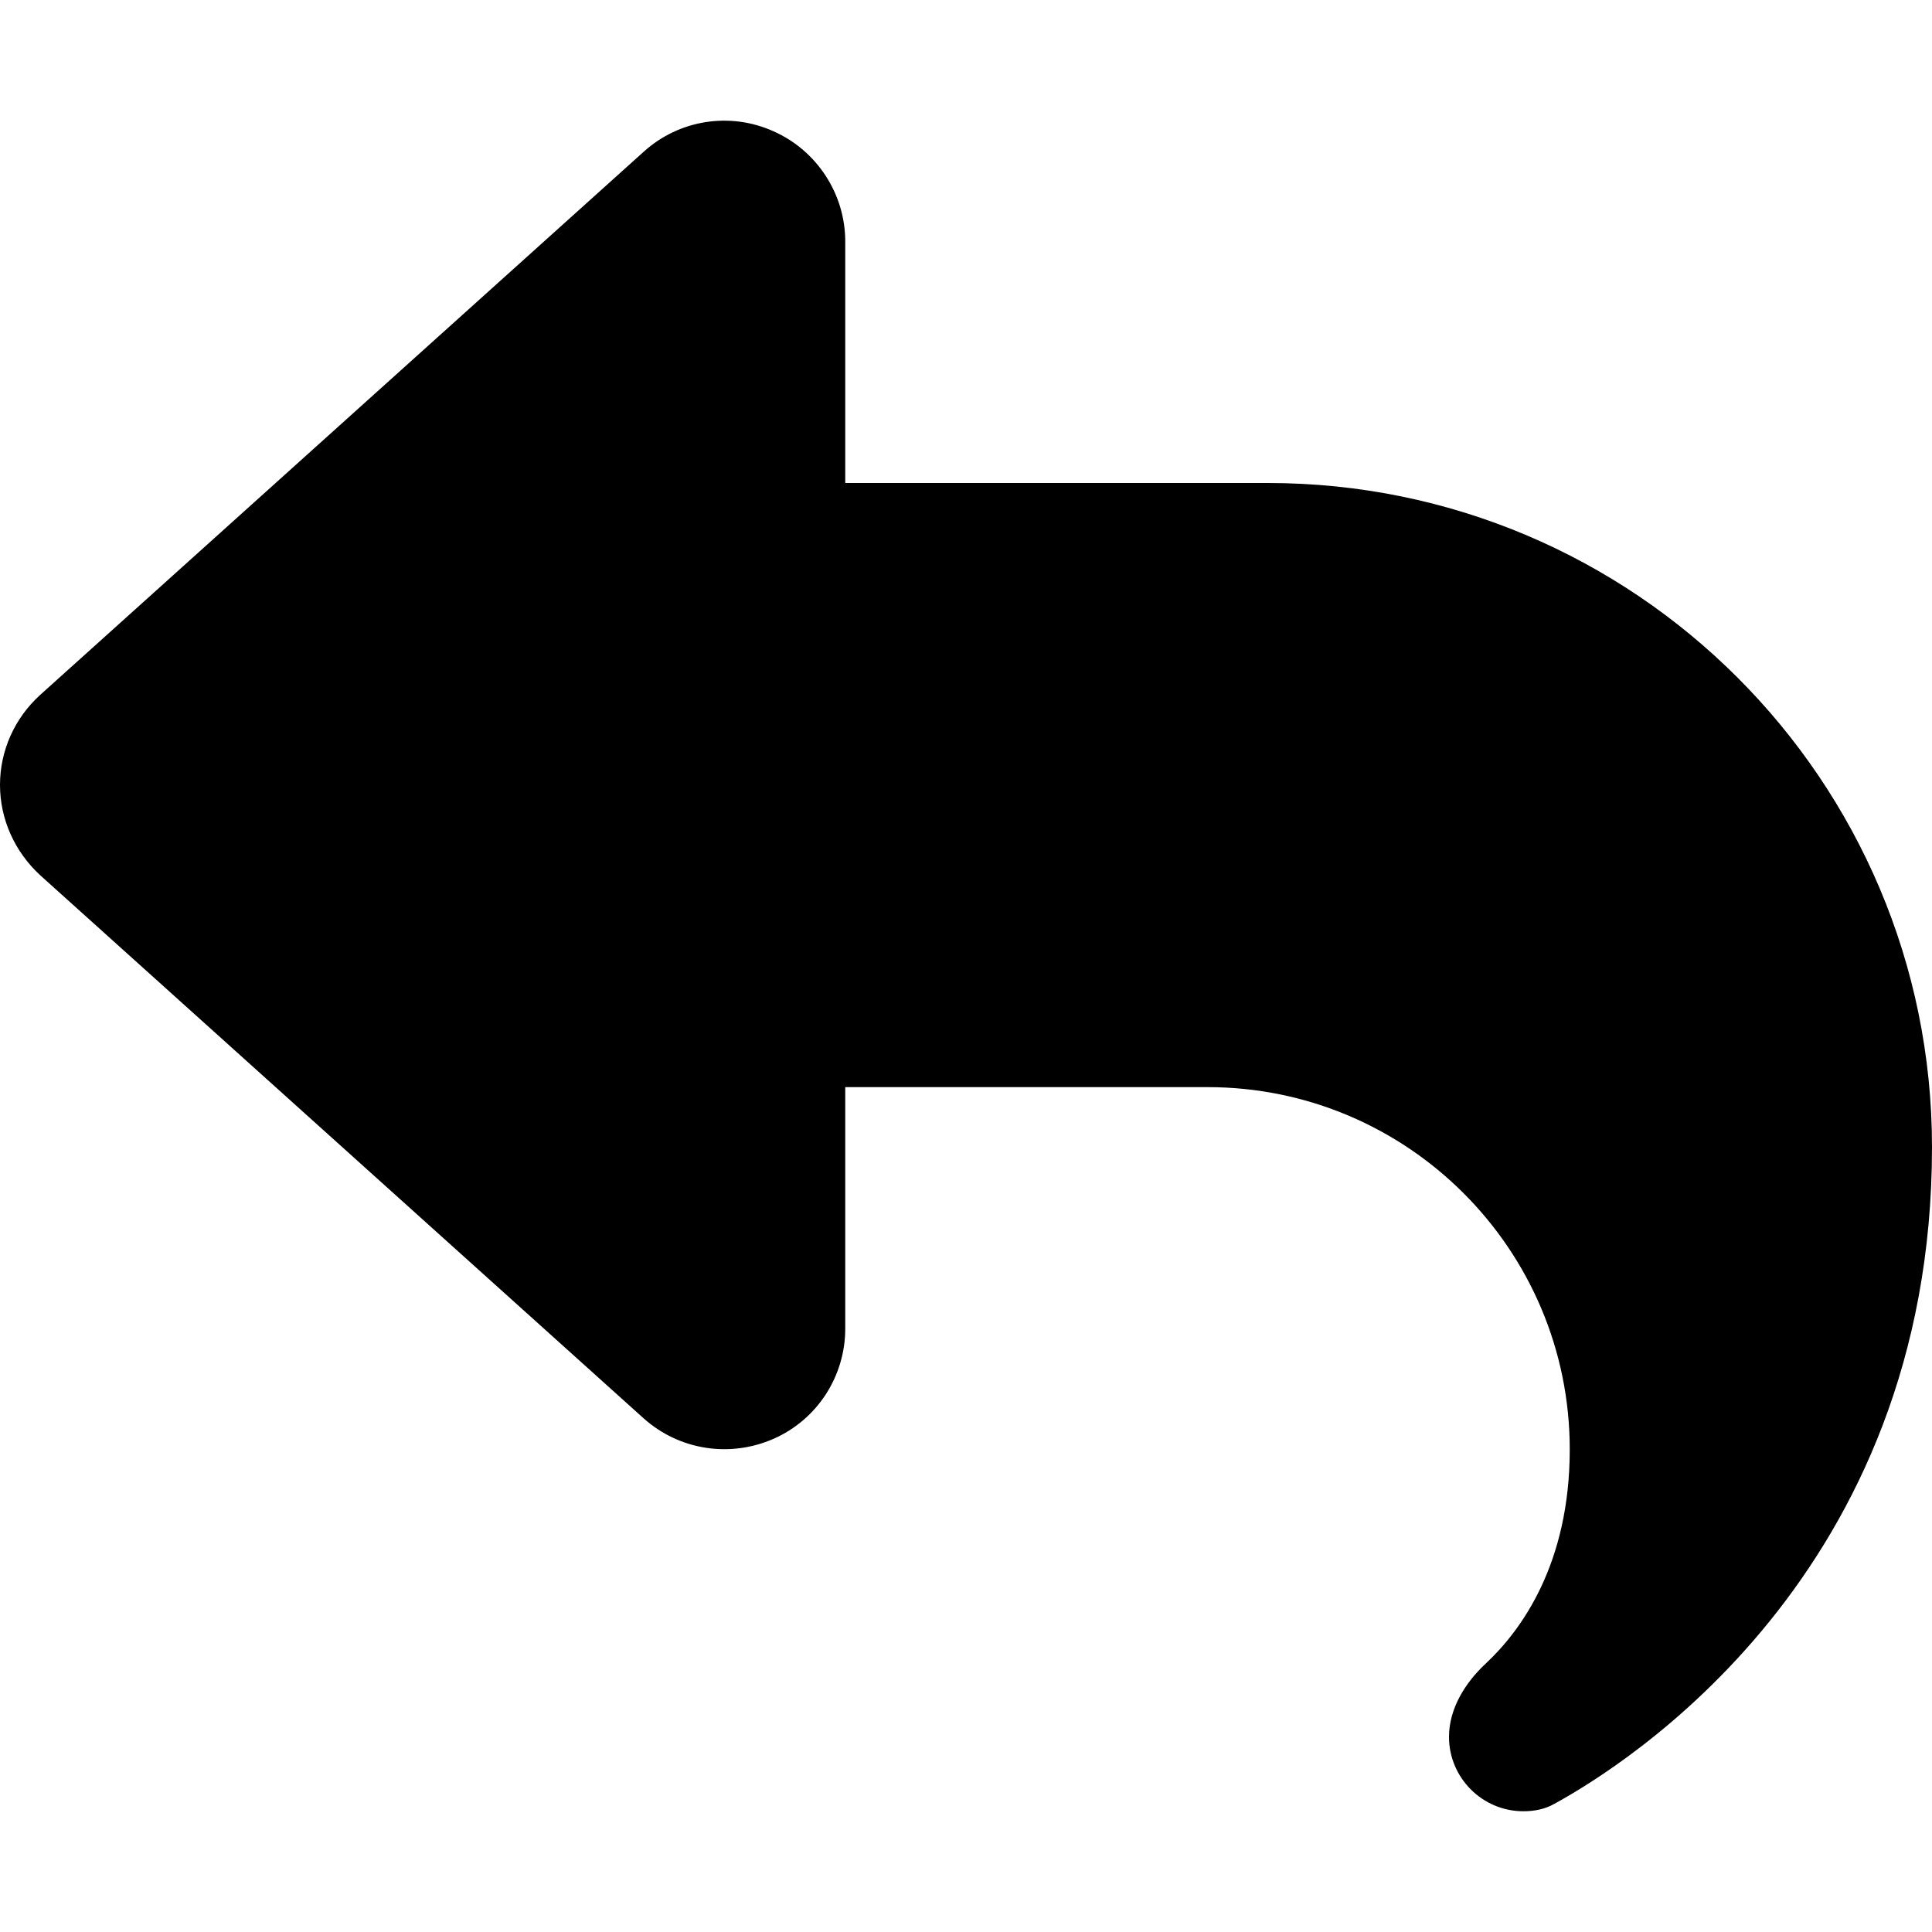
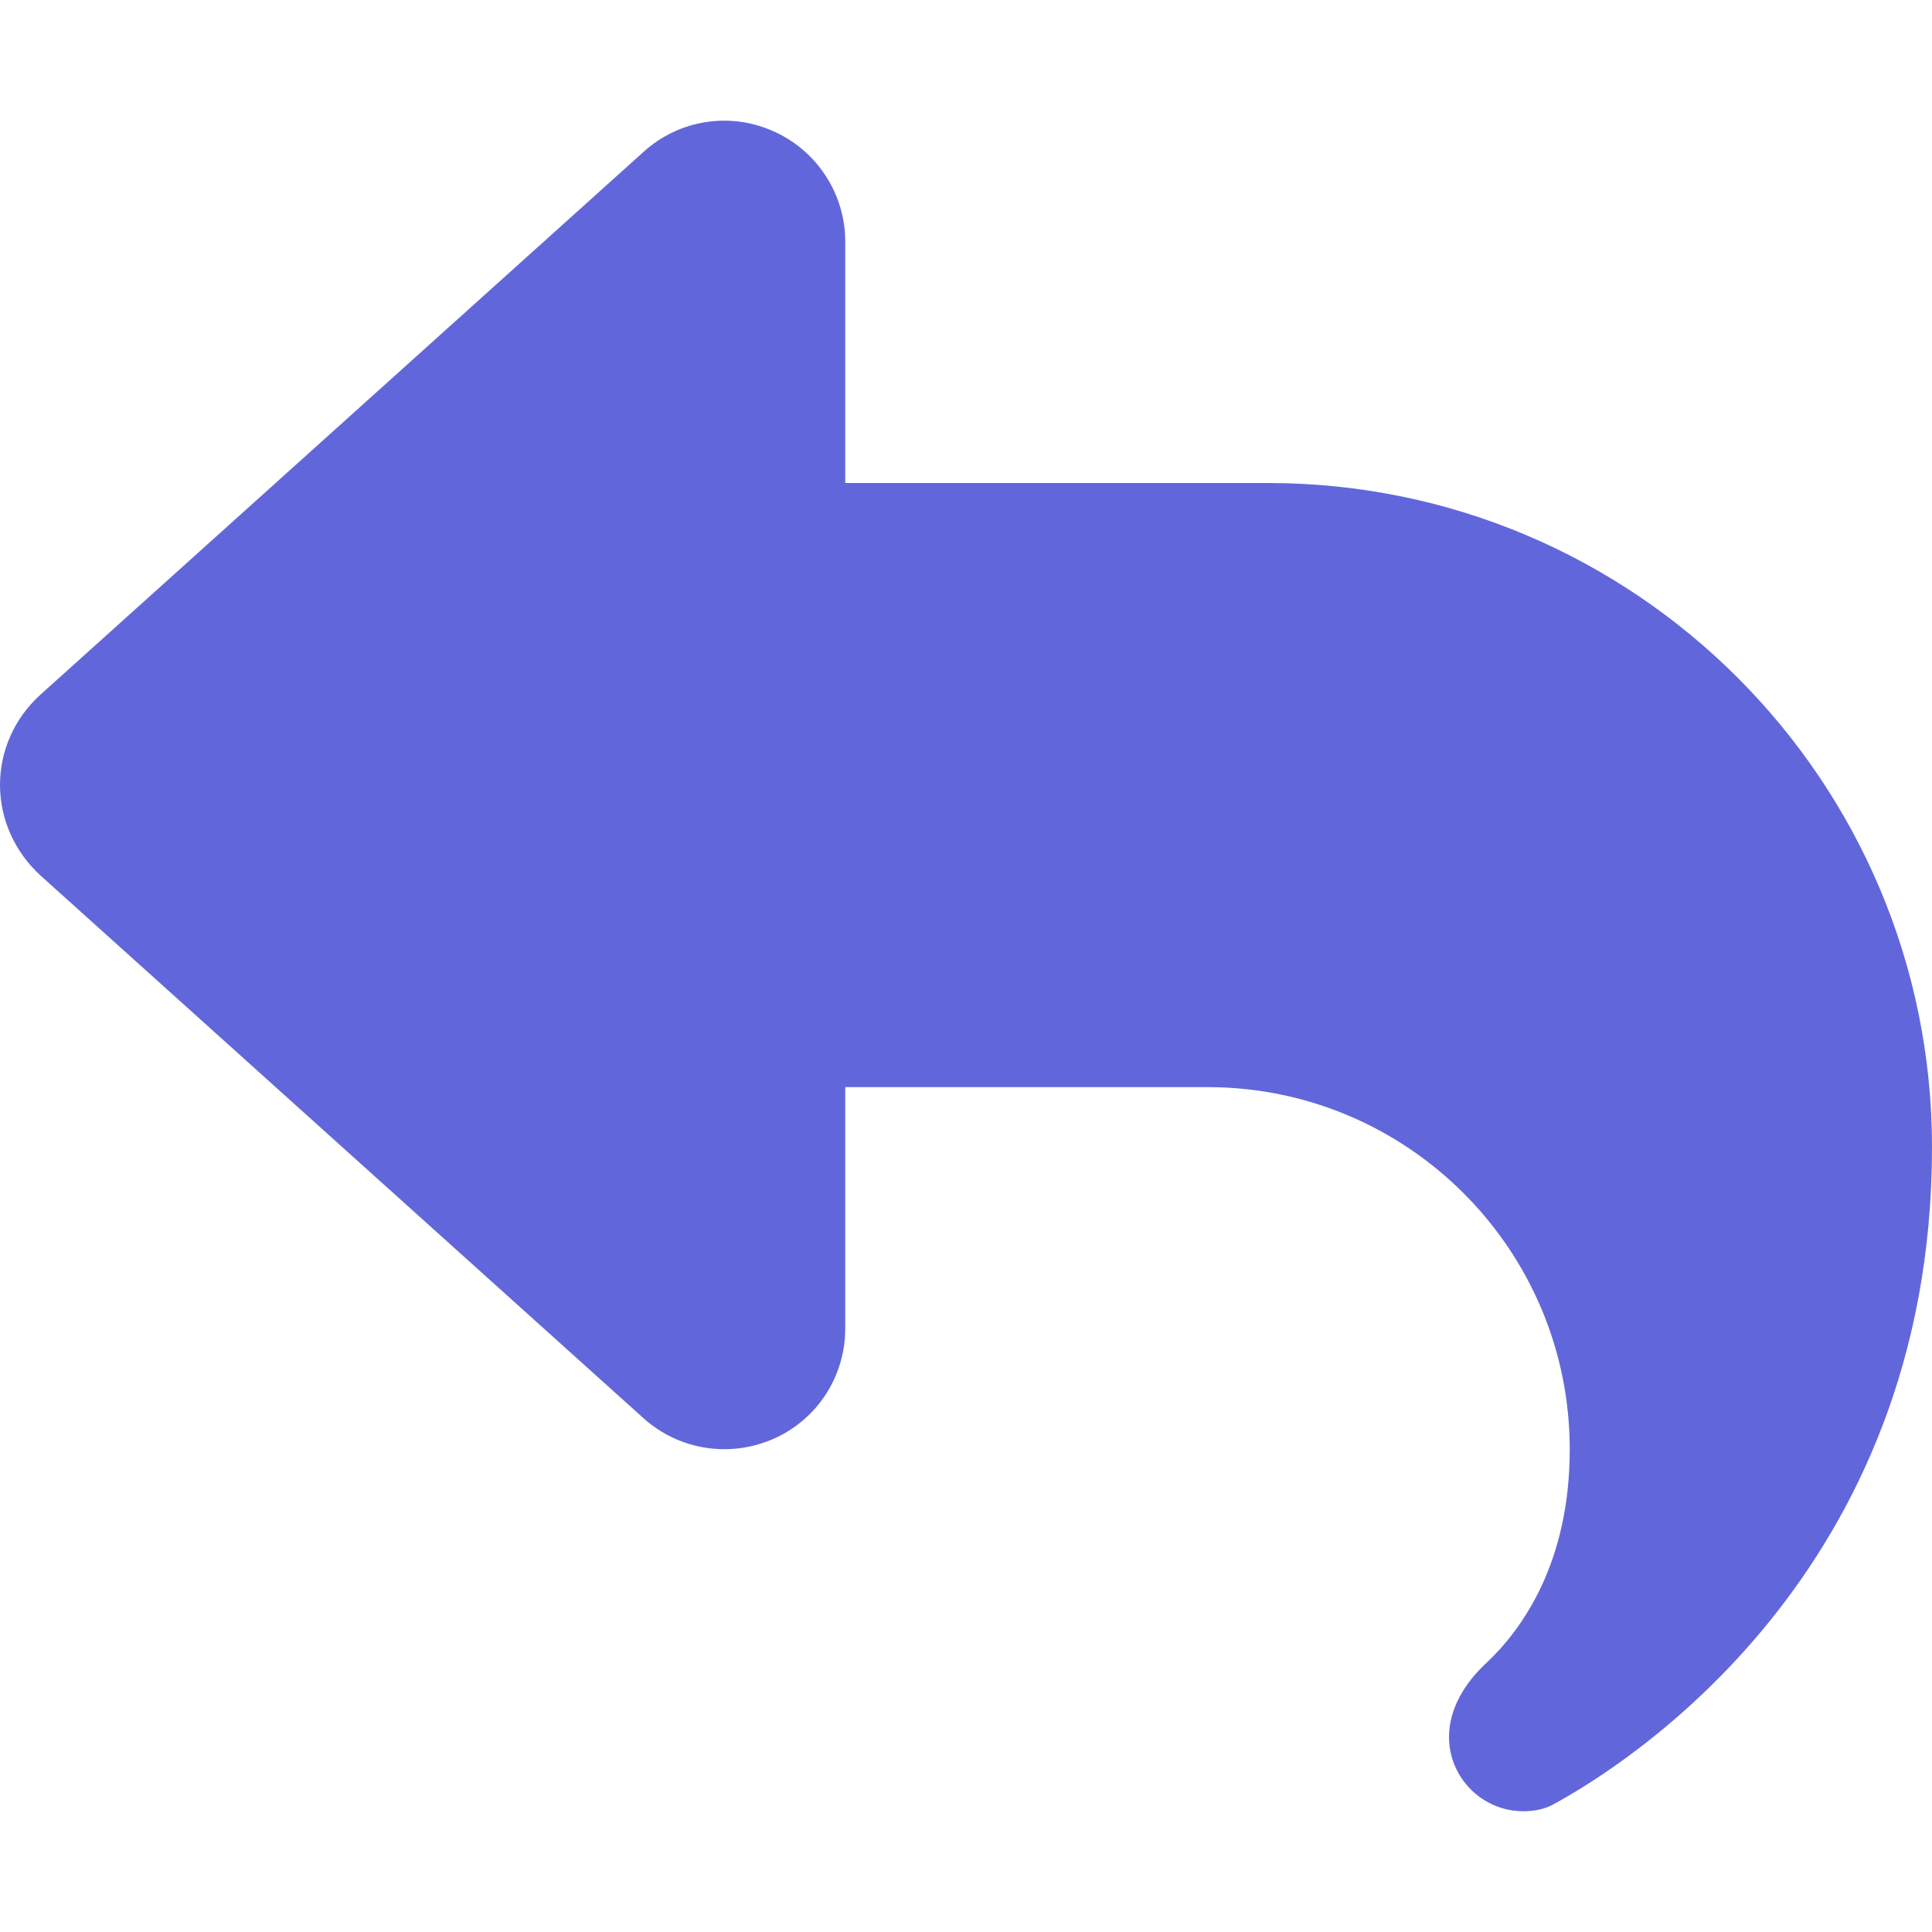
- <svg xmlns="http://www.w3.org/2000/svg" viewBox="0 0 512 512">
+ <svg xmlns="http://www.w3.org/2000/svg" fill="#6167da" viewBox="0 0 512 512">
  <path d="M205 34.8c11.5 5.1 19 16.6 19 29.2v64H336c97.2 0 176 78.8 176 176c0 113.3-81.5 163.9-100.2 174.1c-2.5 1.4-5.3 1.9-8.1 1.9c-10.9 0-19.7-8.9-19.7-19.7c0-7.5 4.3-14.4 9.8-19.5c9.4-8.8 22.2-26.4 22.2-56.7c0-53-43-96-96-96H224v64c0 12.6-7.4 24.1-19 29.2s-25 3-34.4-5.4l-160-144C3.9 225.7 0 217.1 0 208s3.9-17.7 10.6-23.8l160-144c9.4-8.5 22.9-10.6 34.4-5.4z" />
</svg>
